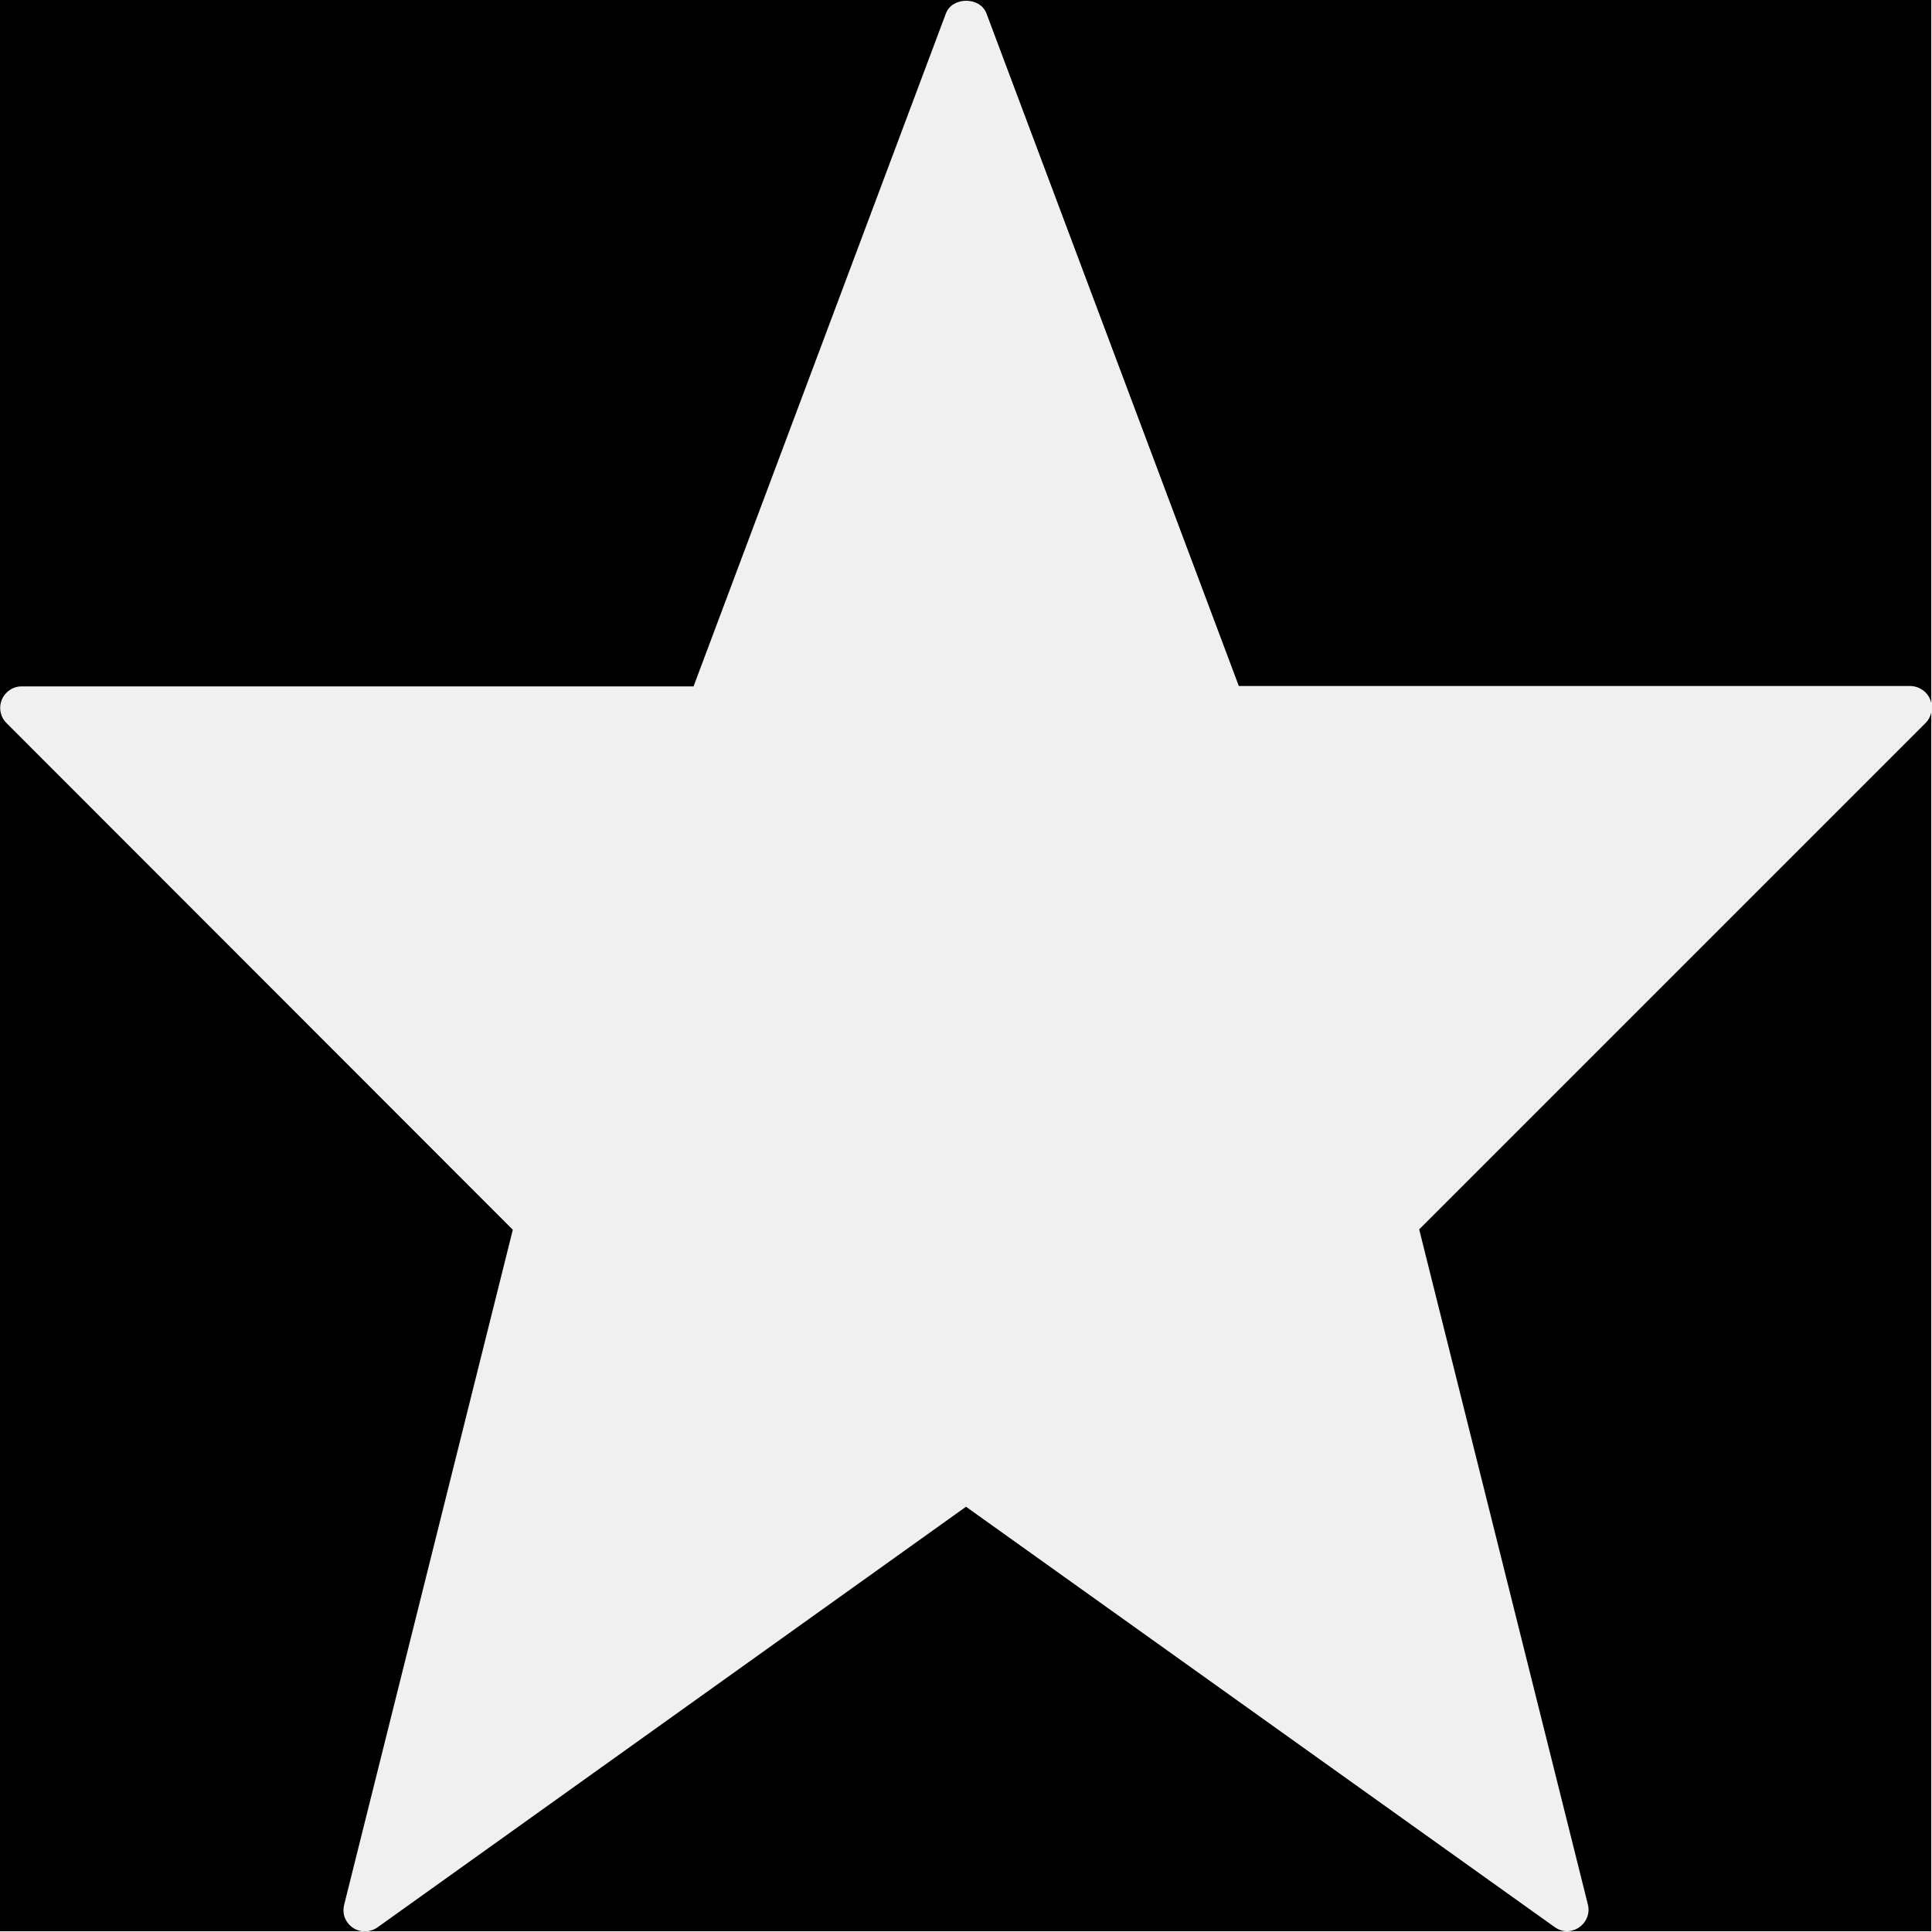
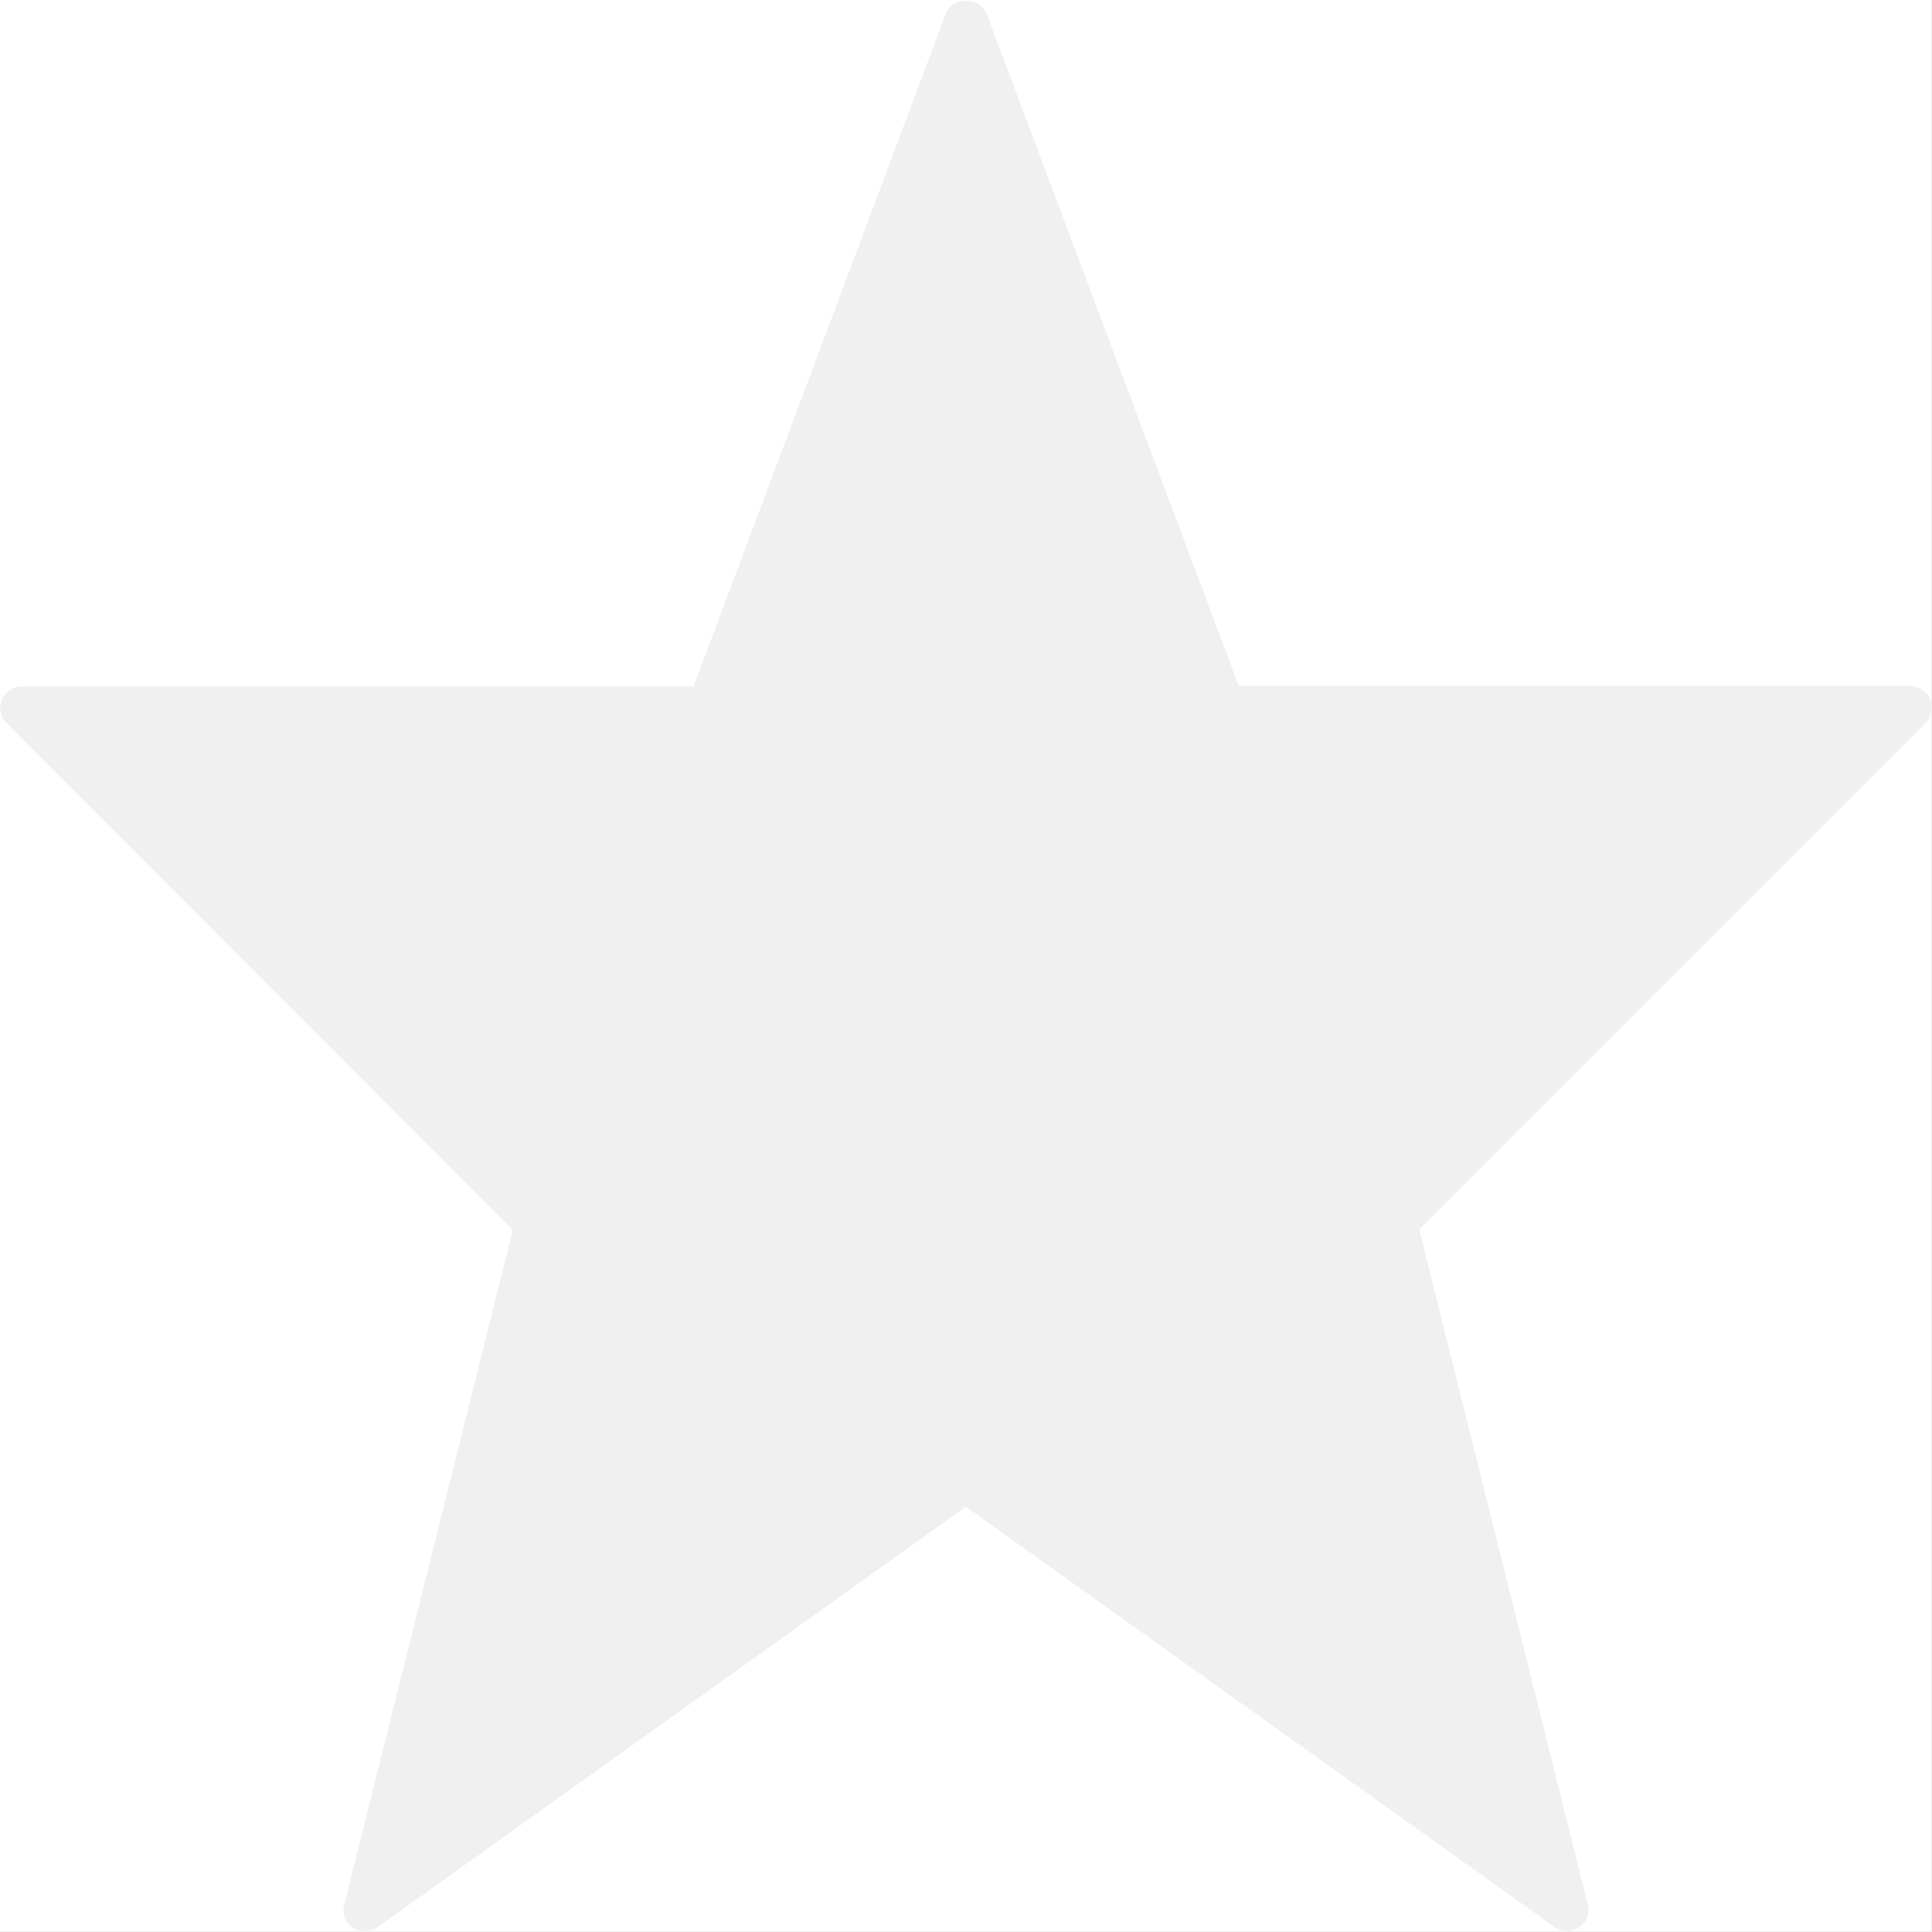
<svg xmlns="http://www.w3.org/2000/svg" version="1.1" id="Layer_1" x="0px" y="0px" viewBox="0 0 512 512" style="enable-background:new 0 0 512 512;" xml:space="preserve">
+   <style type="text/css">
+ .st0{fill:#FFFFFF;}
+ </style>
  <path class="st0" d="M511.8,186.3V0H0v511.8h511.8v-323c-0.2,1-0.7,2-1.5,2.8L376.1,325.8l44.7,178.9c0.8,3-1.1,6.1-4.1,6.9  c-0.4,0.1-0.9,0.2-1.4,0.2c0,0,0,0,0,0h0c0,0,0,0,0,0c-1.2,0-2.3-0.4-3.3-1.1L256,399.3L100,510.8c-2.6,1.8-6.1,1.2-7.9-1.3  c-1-1.3-1.3-3-0.9-4.7l44.7-178.9L1.7,191.6c-2.2-2.2-2.2-5.8,0-8c1.1-1.1,2.5-1.7,4-1.7h178.1L250.7,3.5c1.7-4.4,9-4.4,10.7,0  l66.9,178.3h178.1C509,181.9,511.3,183.8,511.8,186.3z" />
</svg>
